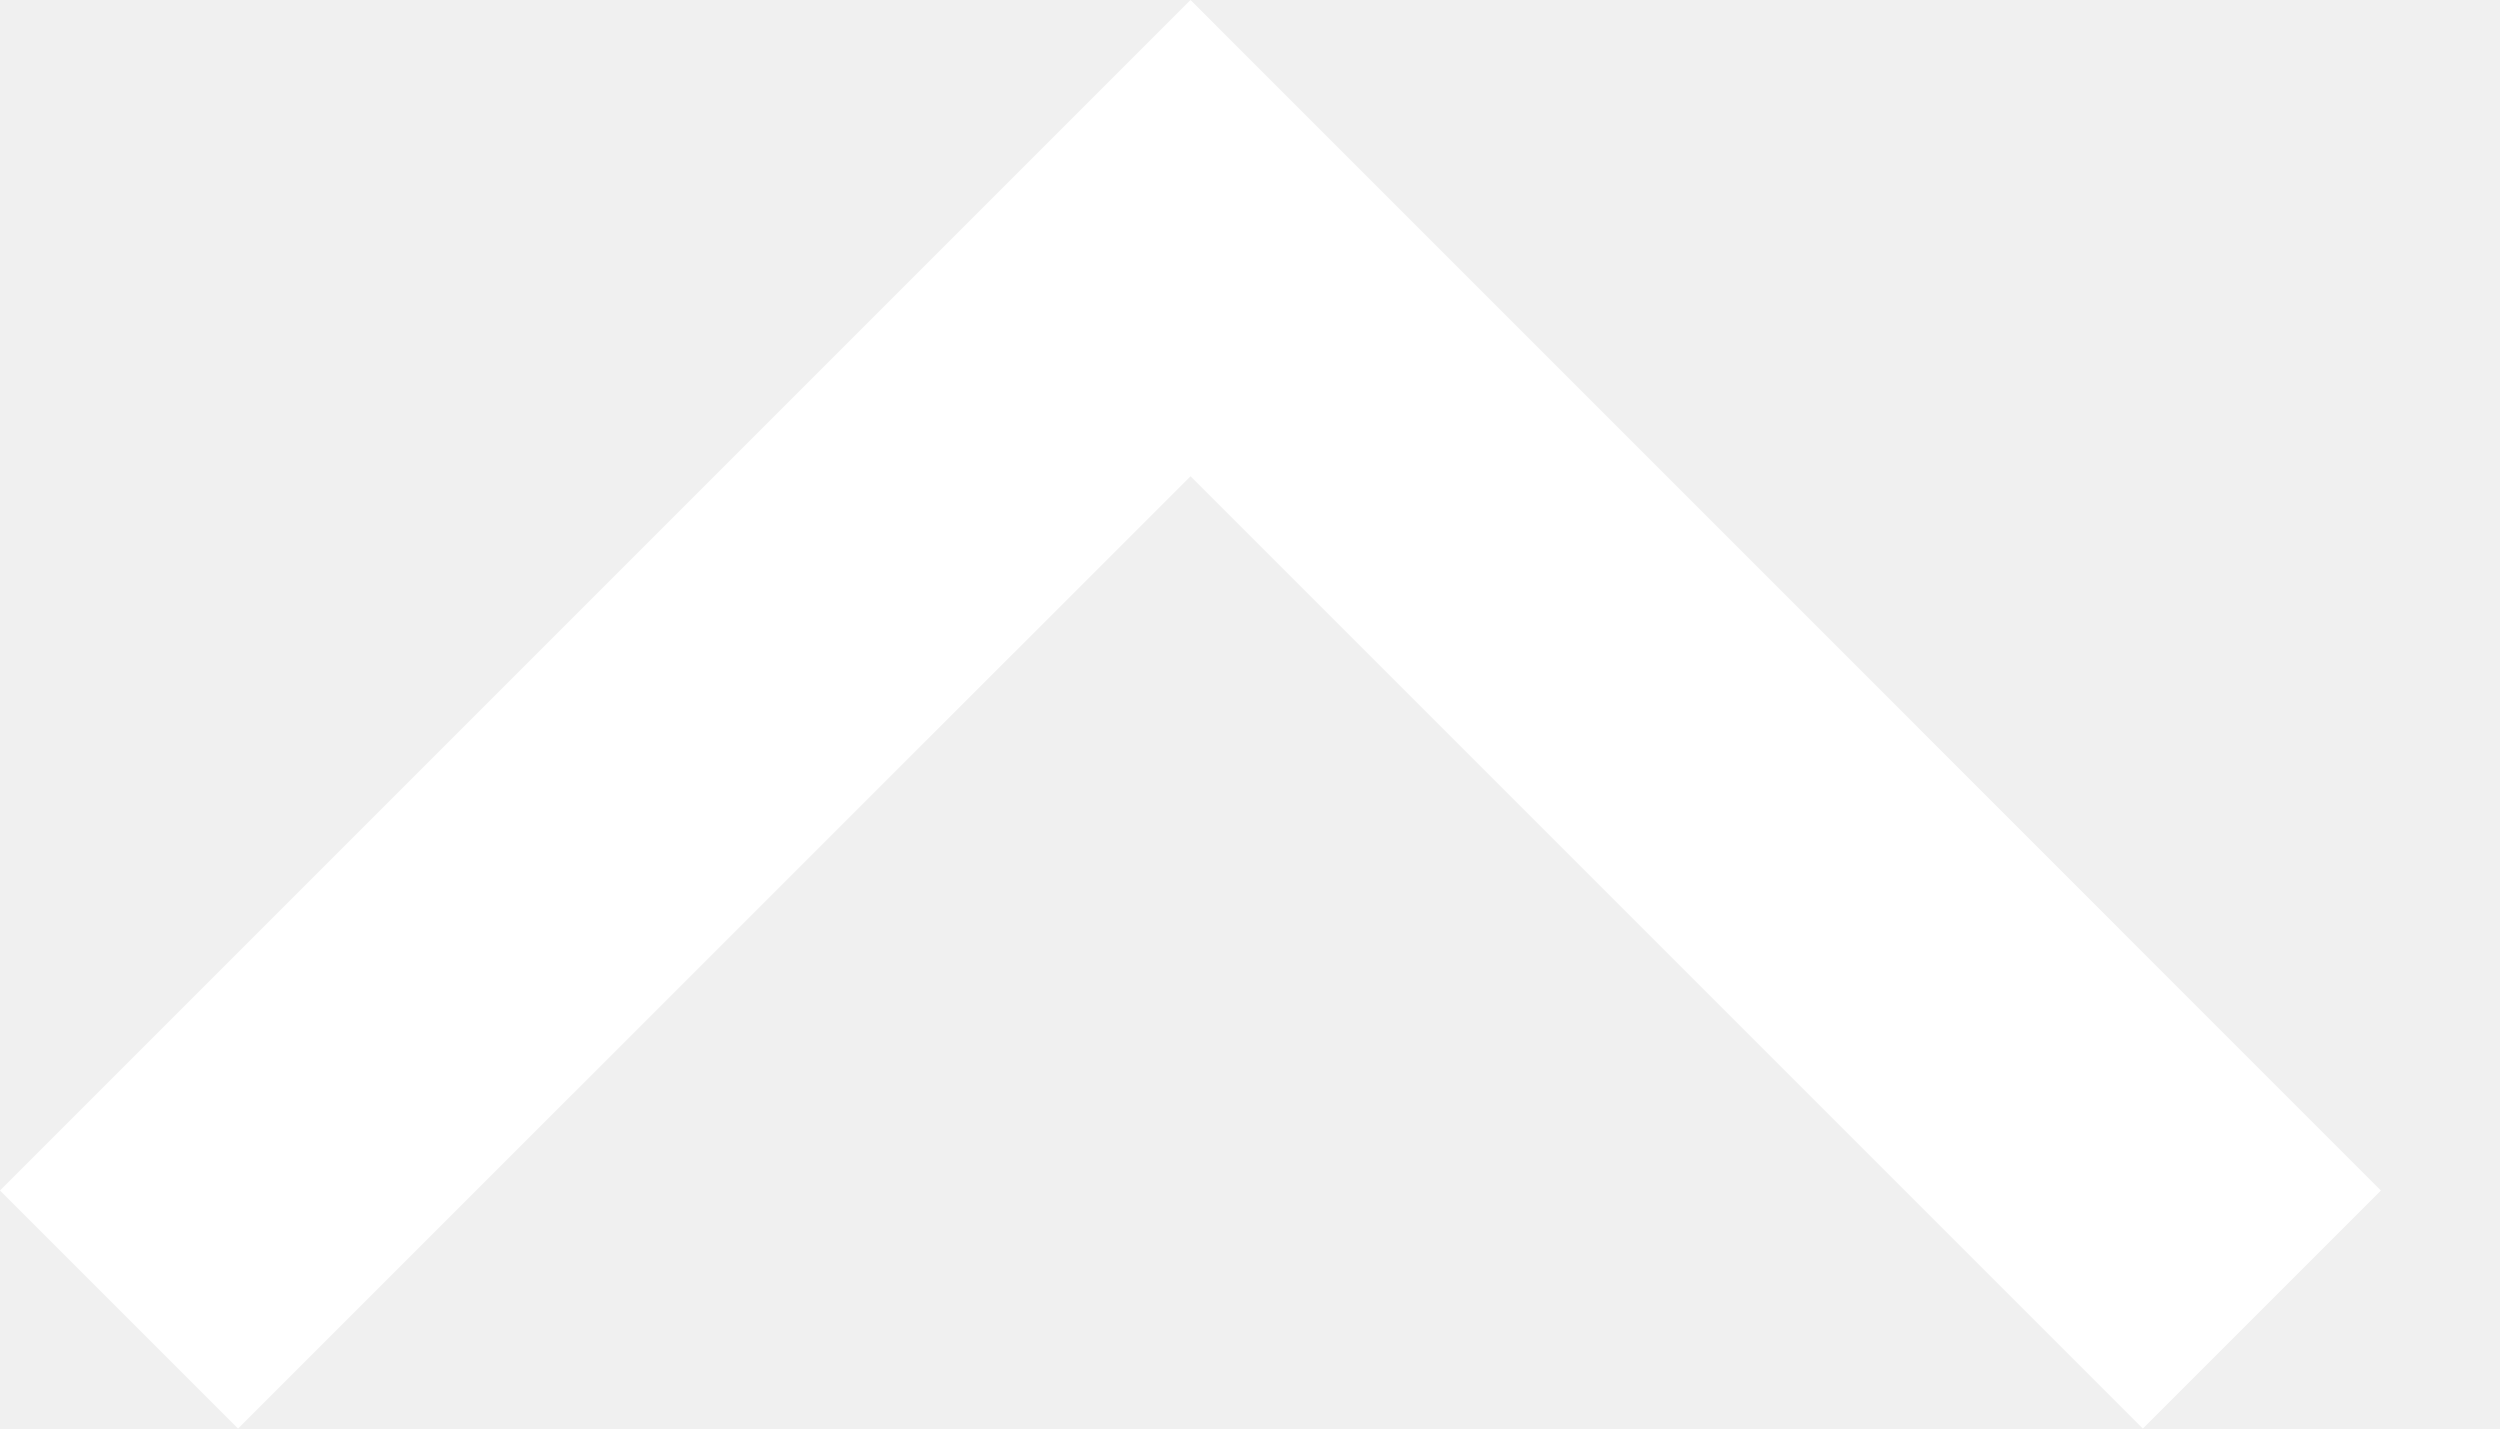
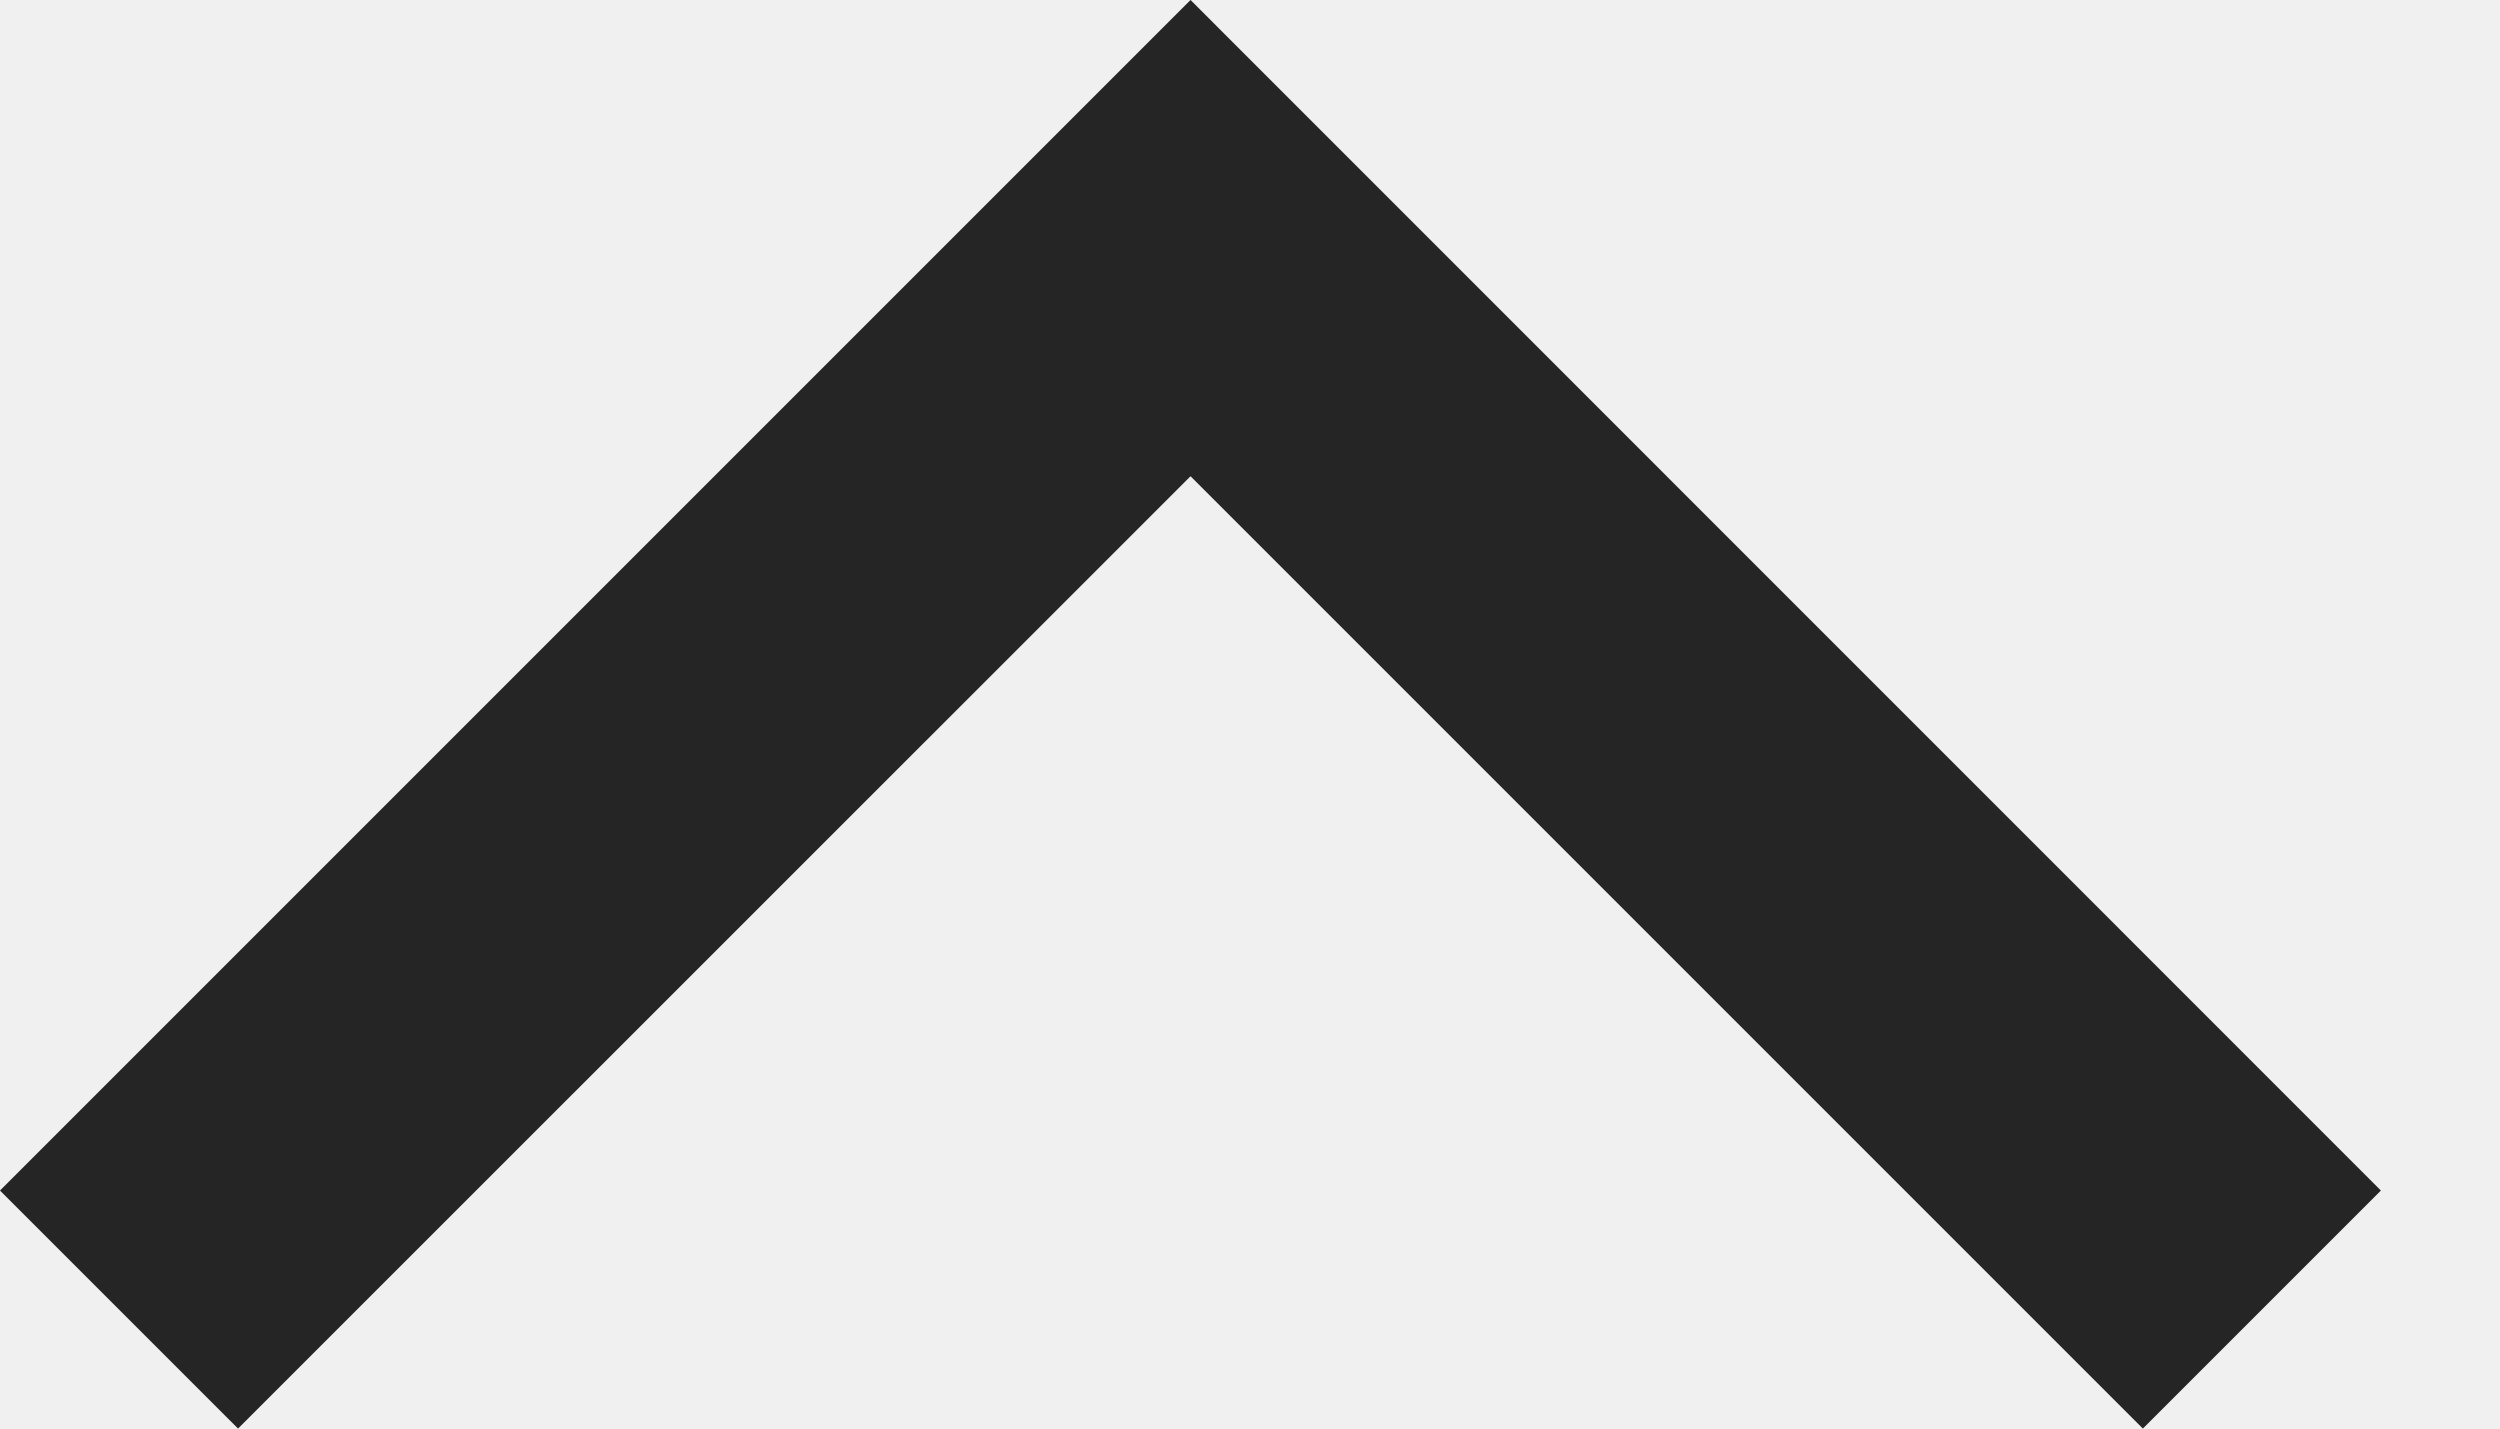
<svg xmlns="http://www.w3.org/2000/svg" width="14" height="8" viewBox="0 0 14 8" fill="none">
-   <path d="M12 8L13.333 6.667L6.667 -5.82815e-07L-1.89569e-05 6.667L1.333 8L6.667 2.667L12 8Z" fill="white" />
+   <path d="M12 8L13.333 6.667L6.667 -5.82815e-07L-1.89569e-05 6.667L1.333 8L6.667 2.667L12 8Z" fill="#252525" />
</svg>
